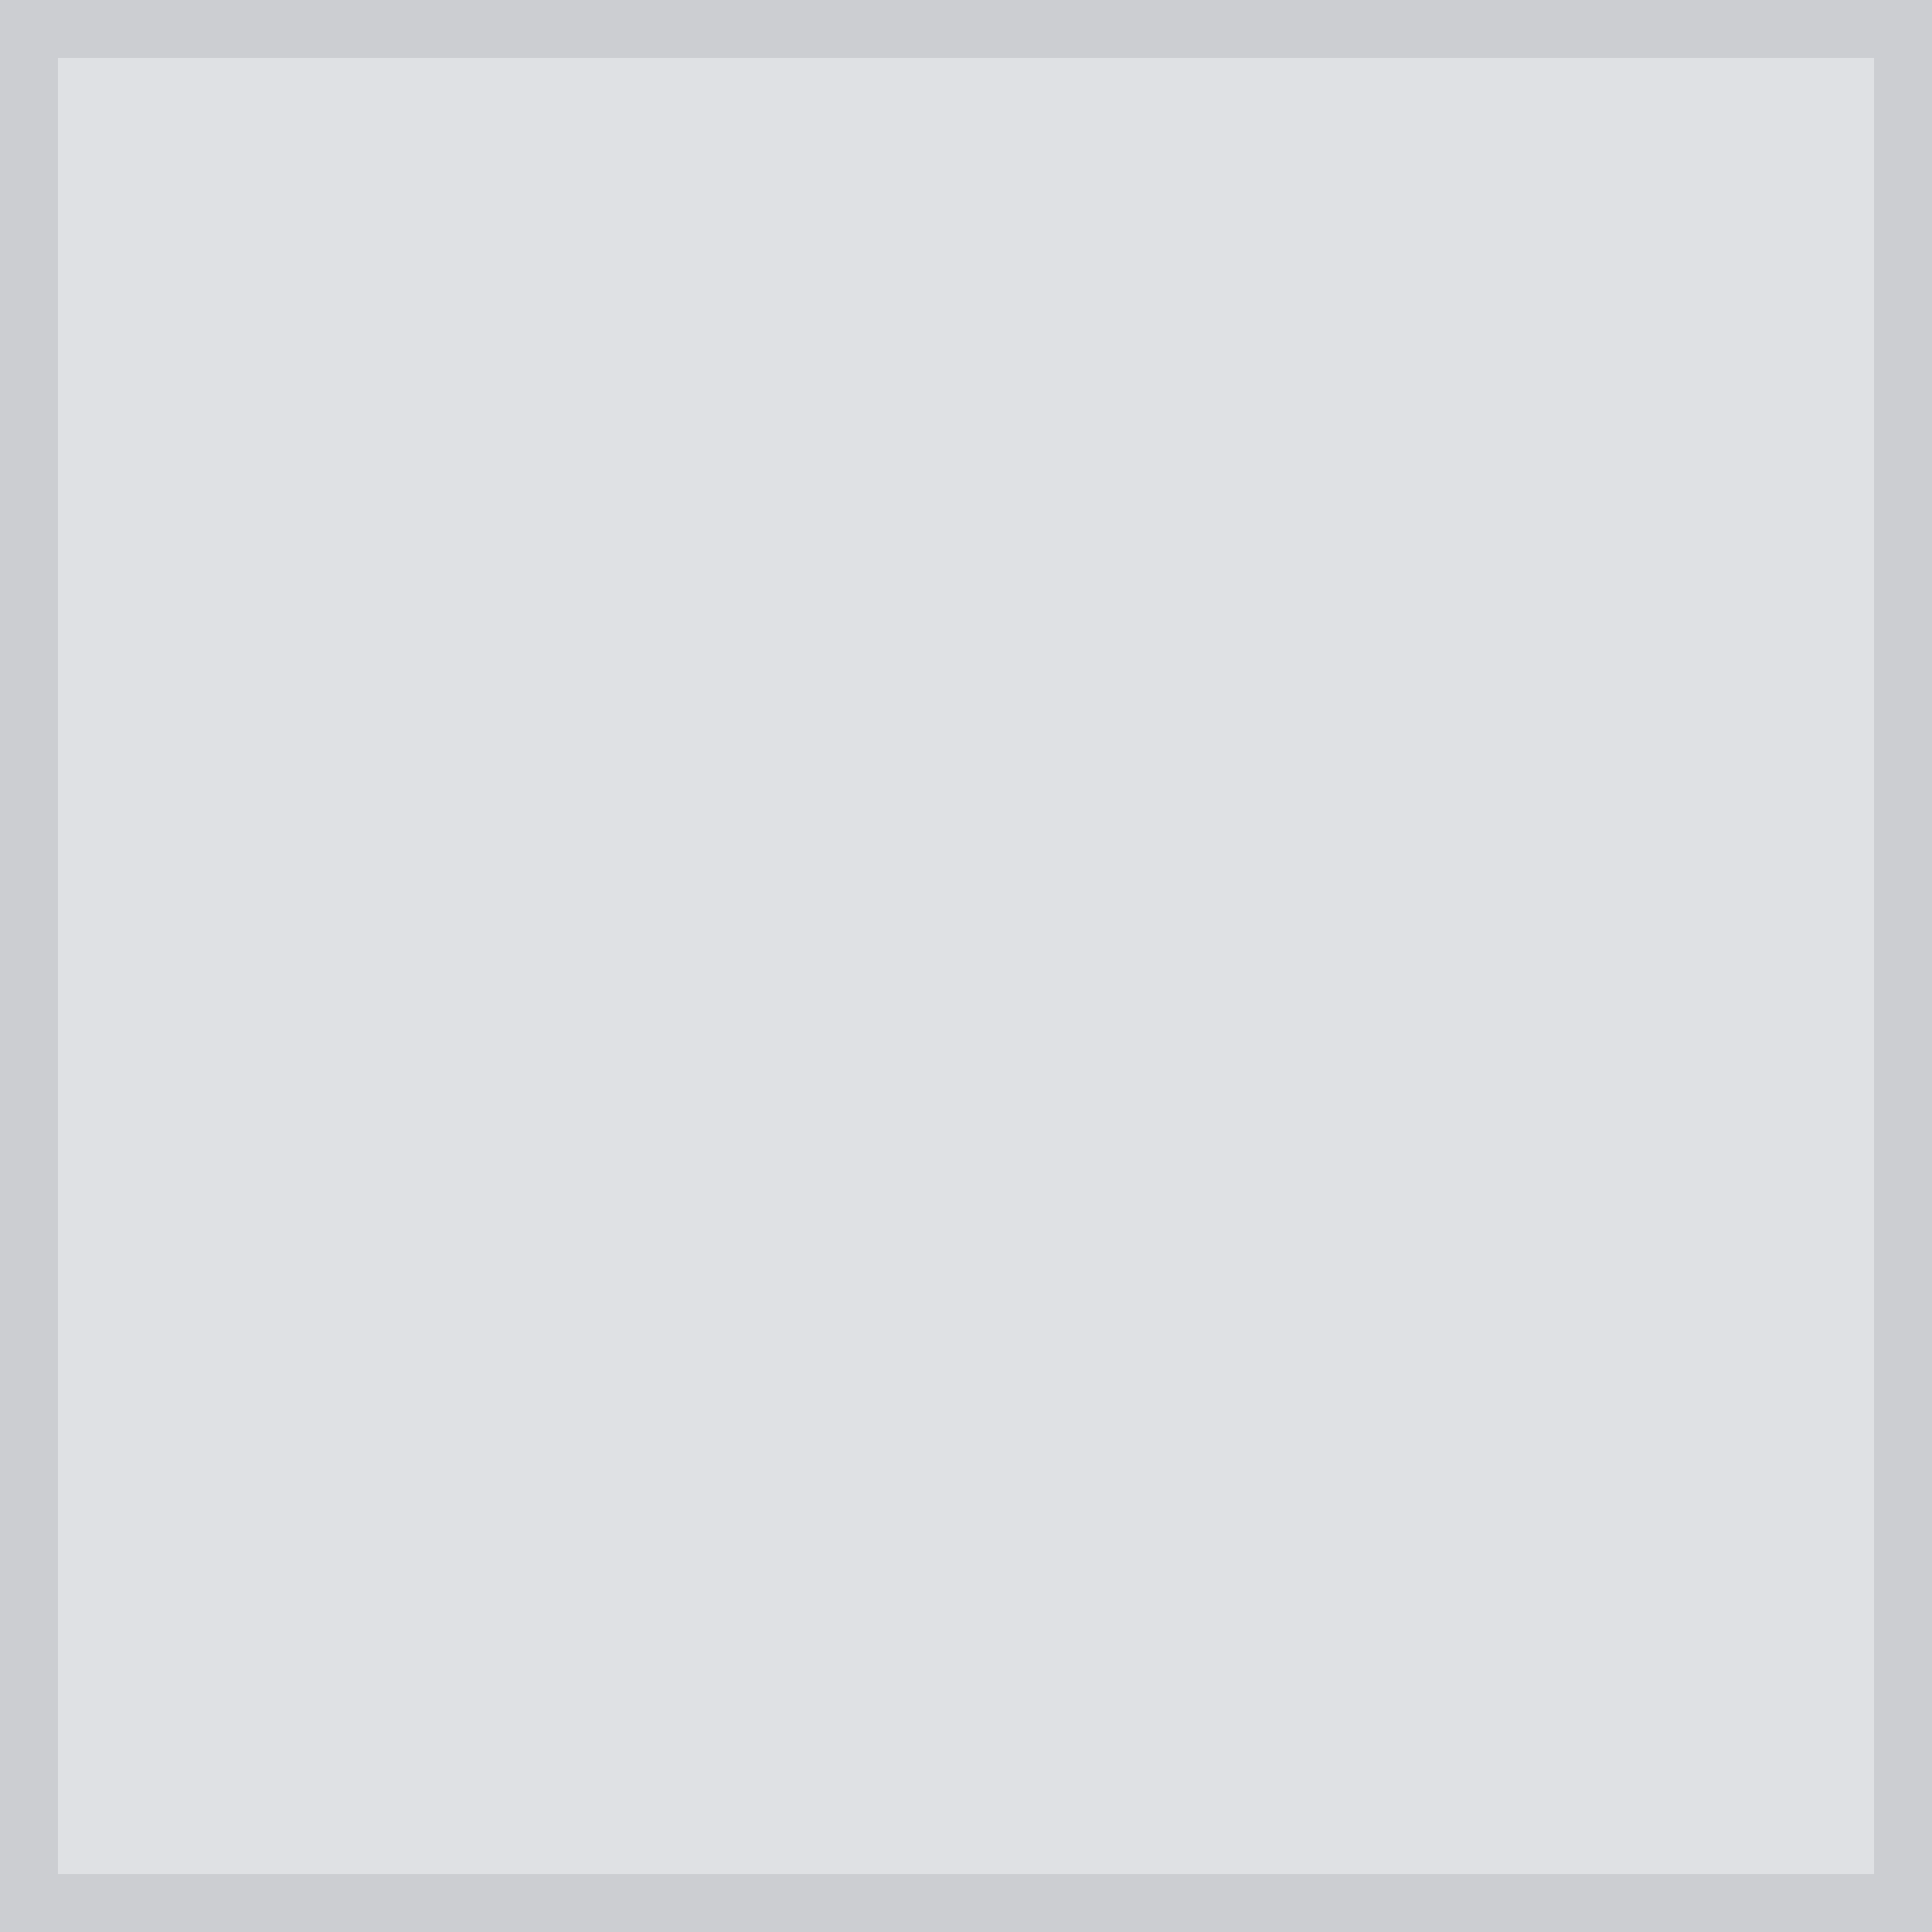
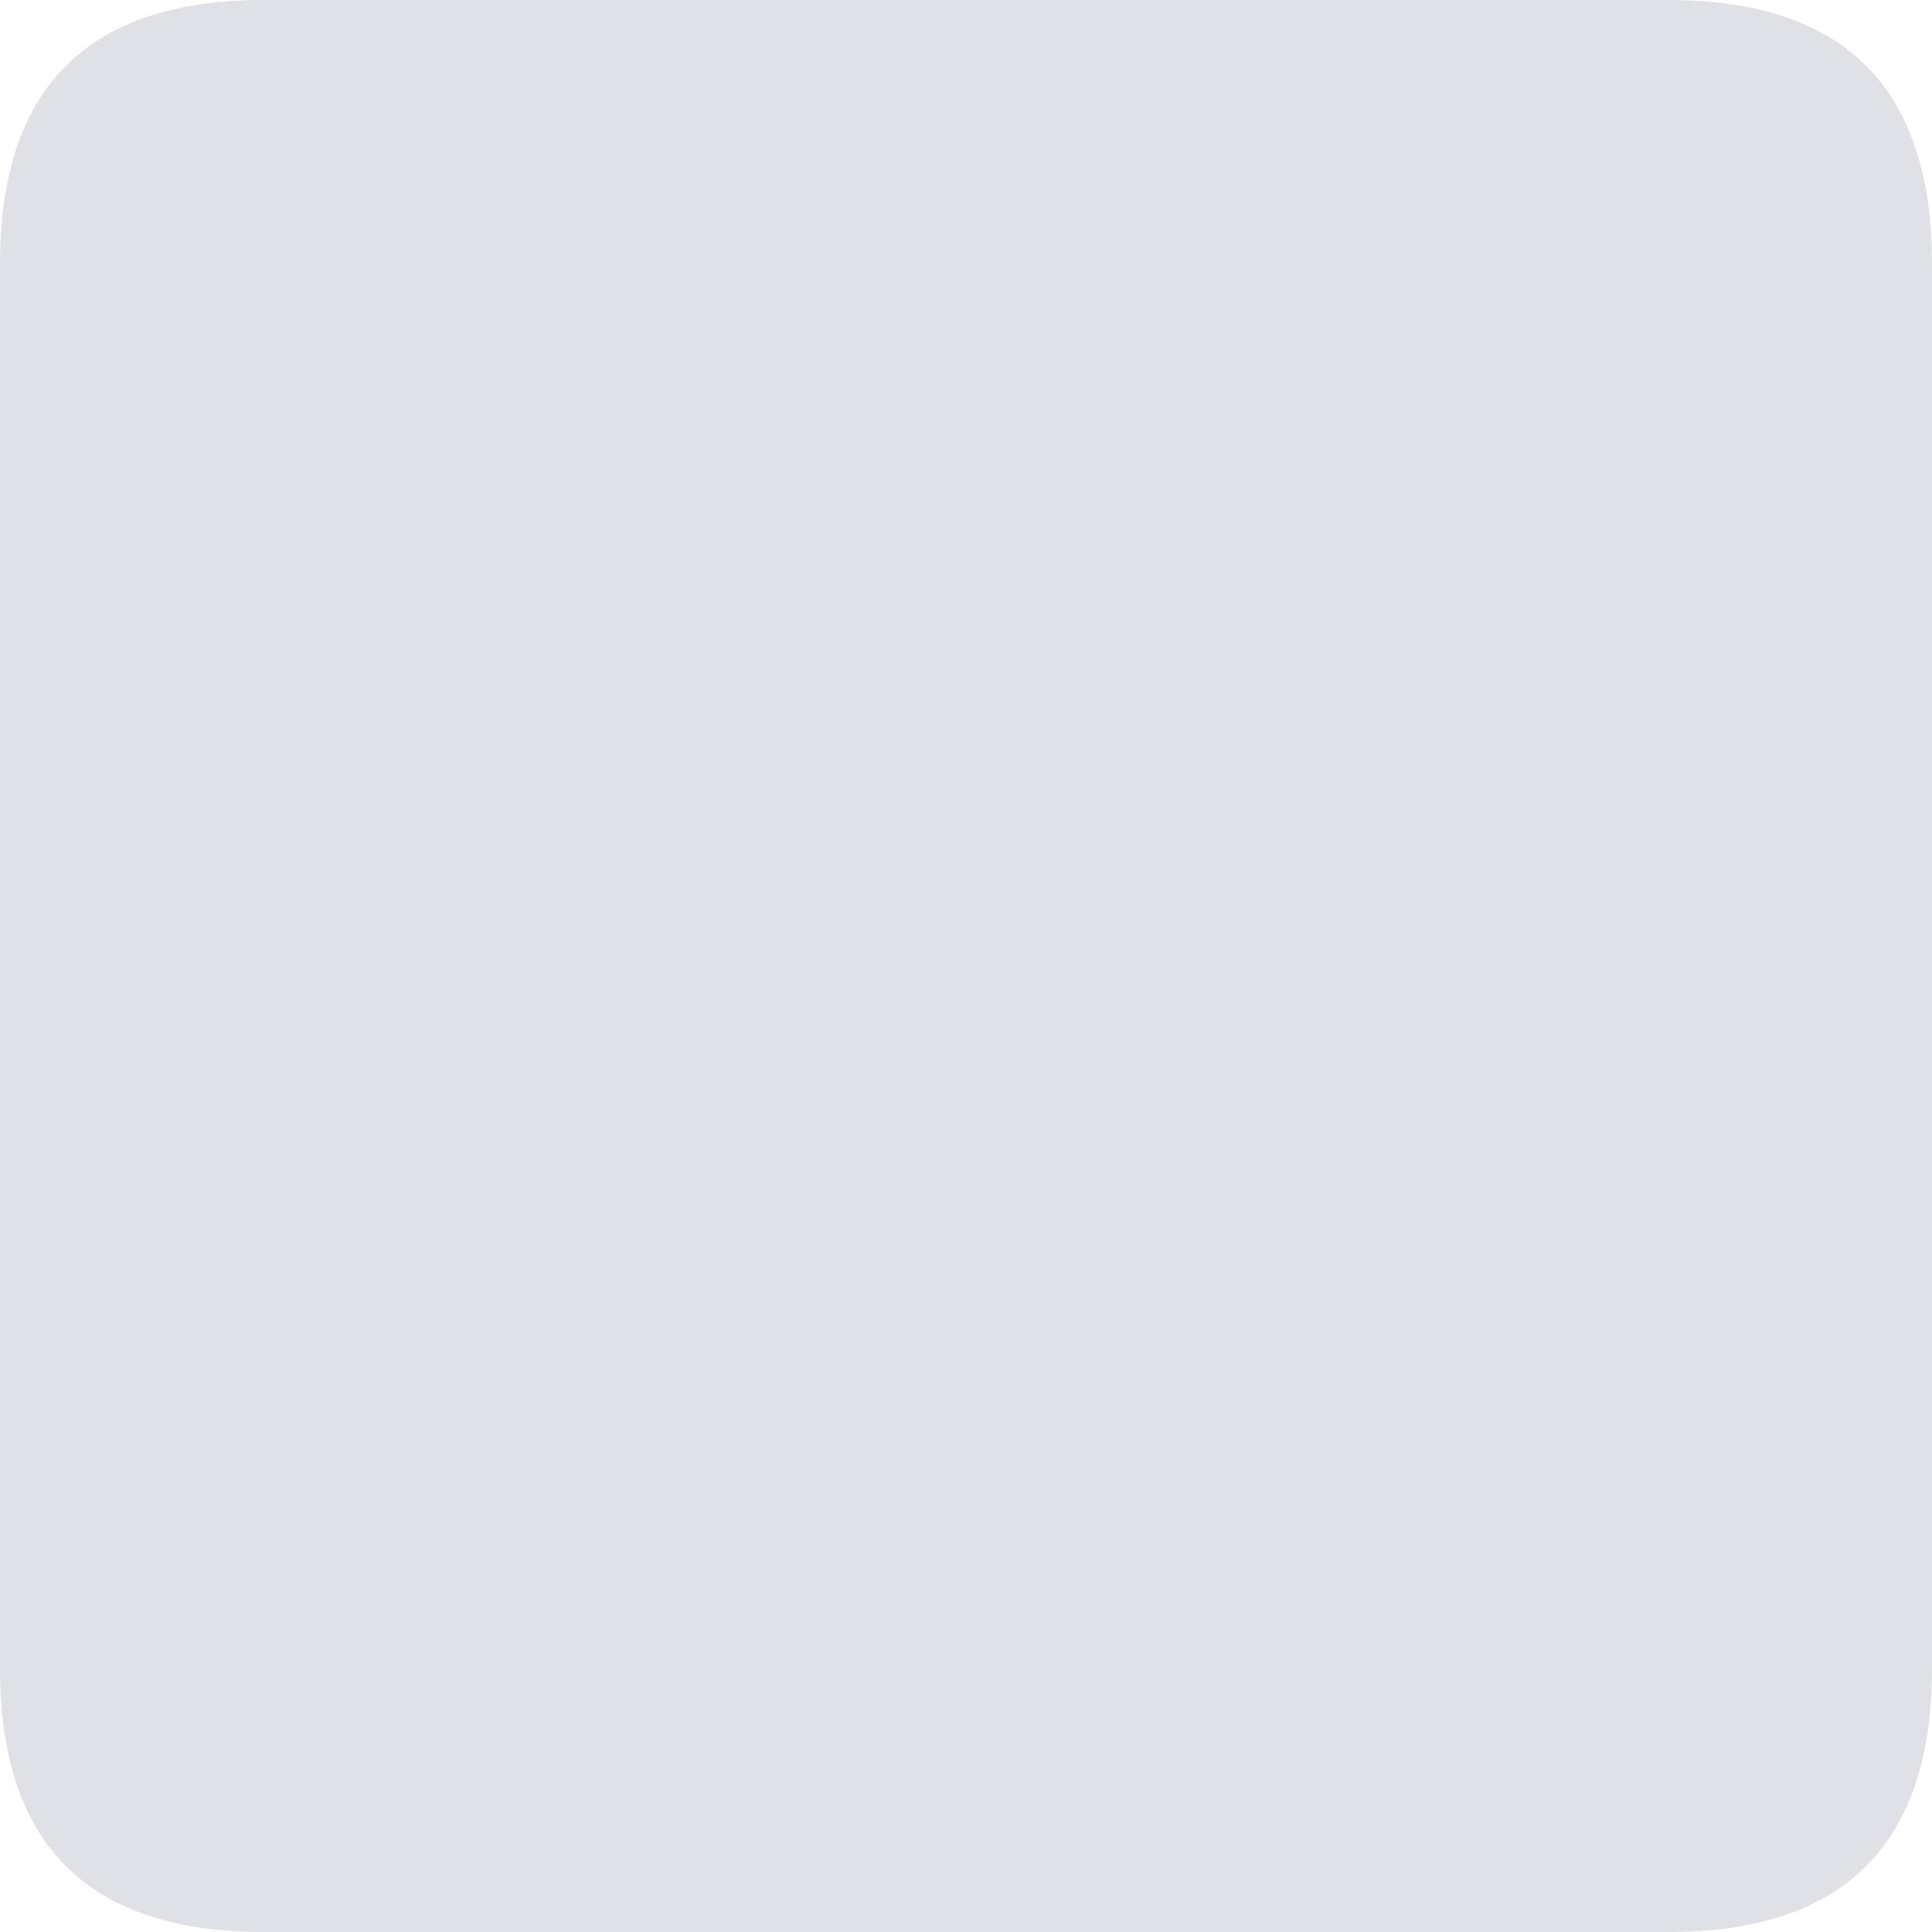
- <svg xmlns="http://www.w3.org/2000/svg" width="100" height="100" viewBox="0 0 100 100">
-   <rect id="topleft" x="0" y="0" width="3" height="3" fill="#CCCED2" />
-   <rect id="topright" x="97" y="0" width="3" height="3" fill="#CCCED2" />
-   <rect id="bottomleft" x="0" y="97" width="3" height="3" fill="#CCCED2" />
-   <rect id="bottomright" x="97" y="97" width="3" height="3" fill="#CCCED2" />
-   <rect id="top" x="3" y="0" width="94" height="3" fill="#CCCED2" />
-   <rect id="bottom" x="3" y="97" width="94" height="3" fill="#CCCED2" />
-   <rect id="left" x="0" y="3" width="3" height="94" fill="#CCCED2" />
-   <rect id="right" x="97" y="3" width="3" height="94" fill="#CCCED2" />
-   <rect id="center" x="3" y="3" width="94" height="94" fill="#DFE1E4" />
-   <rect id="hint-stretch-borders" x="0" y="0" width="0" height="0" fill="none" />
-   <rect id="hint-compose-over-border" x="0" y="0" width="0" height="0" fill="none" />
+ <svg xmlns="http://www.w3.org/2000/svg" width="44" height="44" viewBox="0 0 44 44">
+   <g id="topleft">
+     <path fill="#DFE1E4" d="M 0,6 H 6 V 0 C 2,0 0,2 0,6 Z" />
+   </g>
+   <g id="topright" transform="translate(38,0)">
+     <path fill="#DFE1E4" d="M 0,0 V 6 H 6 C 6,2 4,0 0,0 Z" />
+   </g>
+   <g id="bottomleft" transform="translate(0,38)">
+     <path fill="#DFE1E4" d="M 6,6 V 0 H 0 c 0,4 2,6 6,6 z" />
+   </g>
+   <g id="bottomright" transform="translate(38,38)">
+     <path fill="#DFE1E4" d="M 0,6 V 0 H 6 C 6,4 4,6 0,6 Z" />
+   </g>
+   <g id="top" transform="translate(6,0)">
+     <rect fill="#DFE1E4" width="32" height="6" />
+   </g>
+   <g id="bottom" transform="translate(6,38)">
+     <rect fill="#DFE1E4" width="32" height="6" />
+   </g>
+   <g id="left">
+     <rect fill="#DFE1E4" y="6" width="6" height="32" />
+   </g>
+   <g id="right" transform="translate(38,0)">
+     <rect fill="#DFE1E4" y="6" width="6" height="32" />
+   </g>
+   <g id="center" transform="translate(6,6)">
+     <rect fill="#DFE1E4" width="32" height="32" />
+   </g>
+   <rect id="hint-top-margin" fill="none" x="20" y="0" width="4" height="4" />
+   <rect id="hint-bottom-margin" fill="none" x="20" y="40" width="4" height="4" />
+   <rect id="hint-left-margin" fill="none" x="0" y="20" width="4" height="4" />
+   <rect id="hint-right-margin" fill="none" x="40" y="20" width="4" height="4" />
+   <rect id="hint-compose-over-border" fill="none" x="0" y="0" width="0" height="0" />
</svg>
